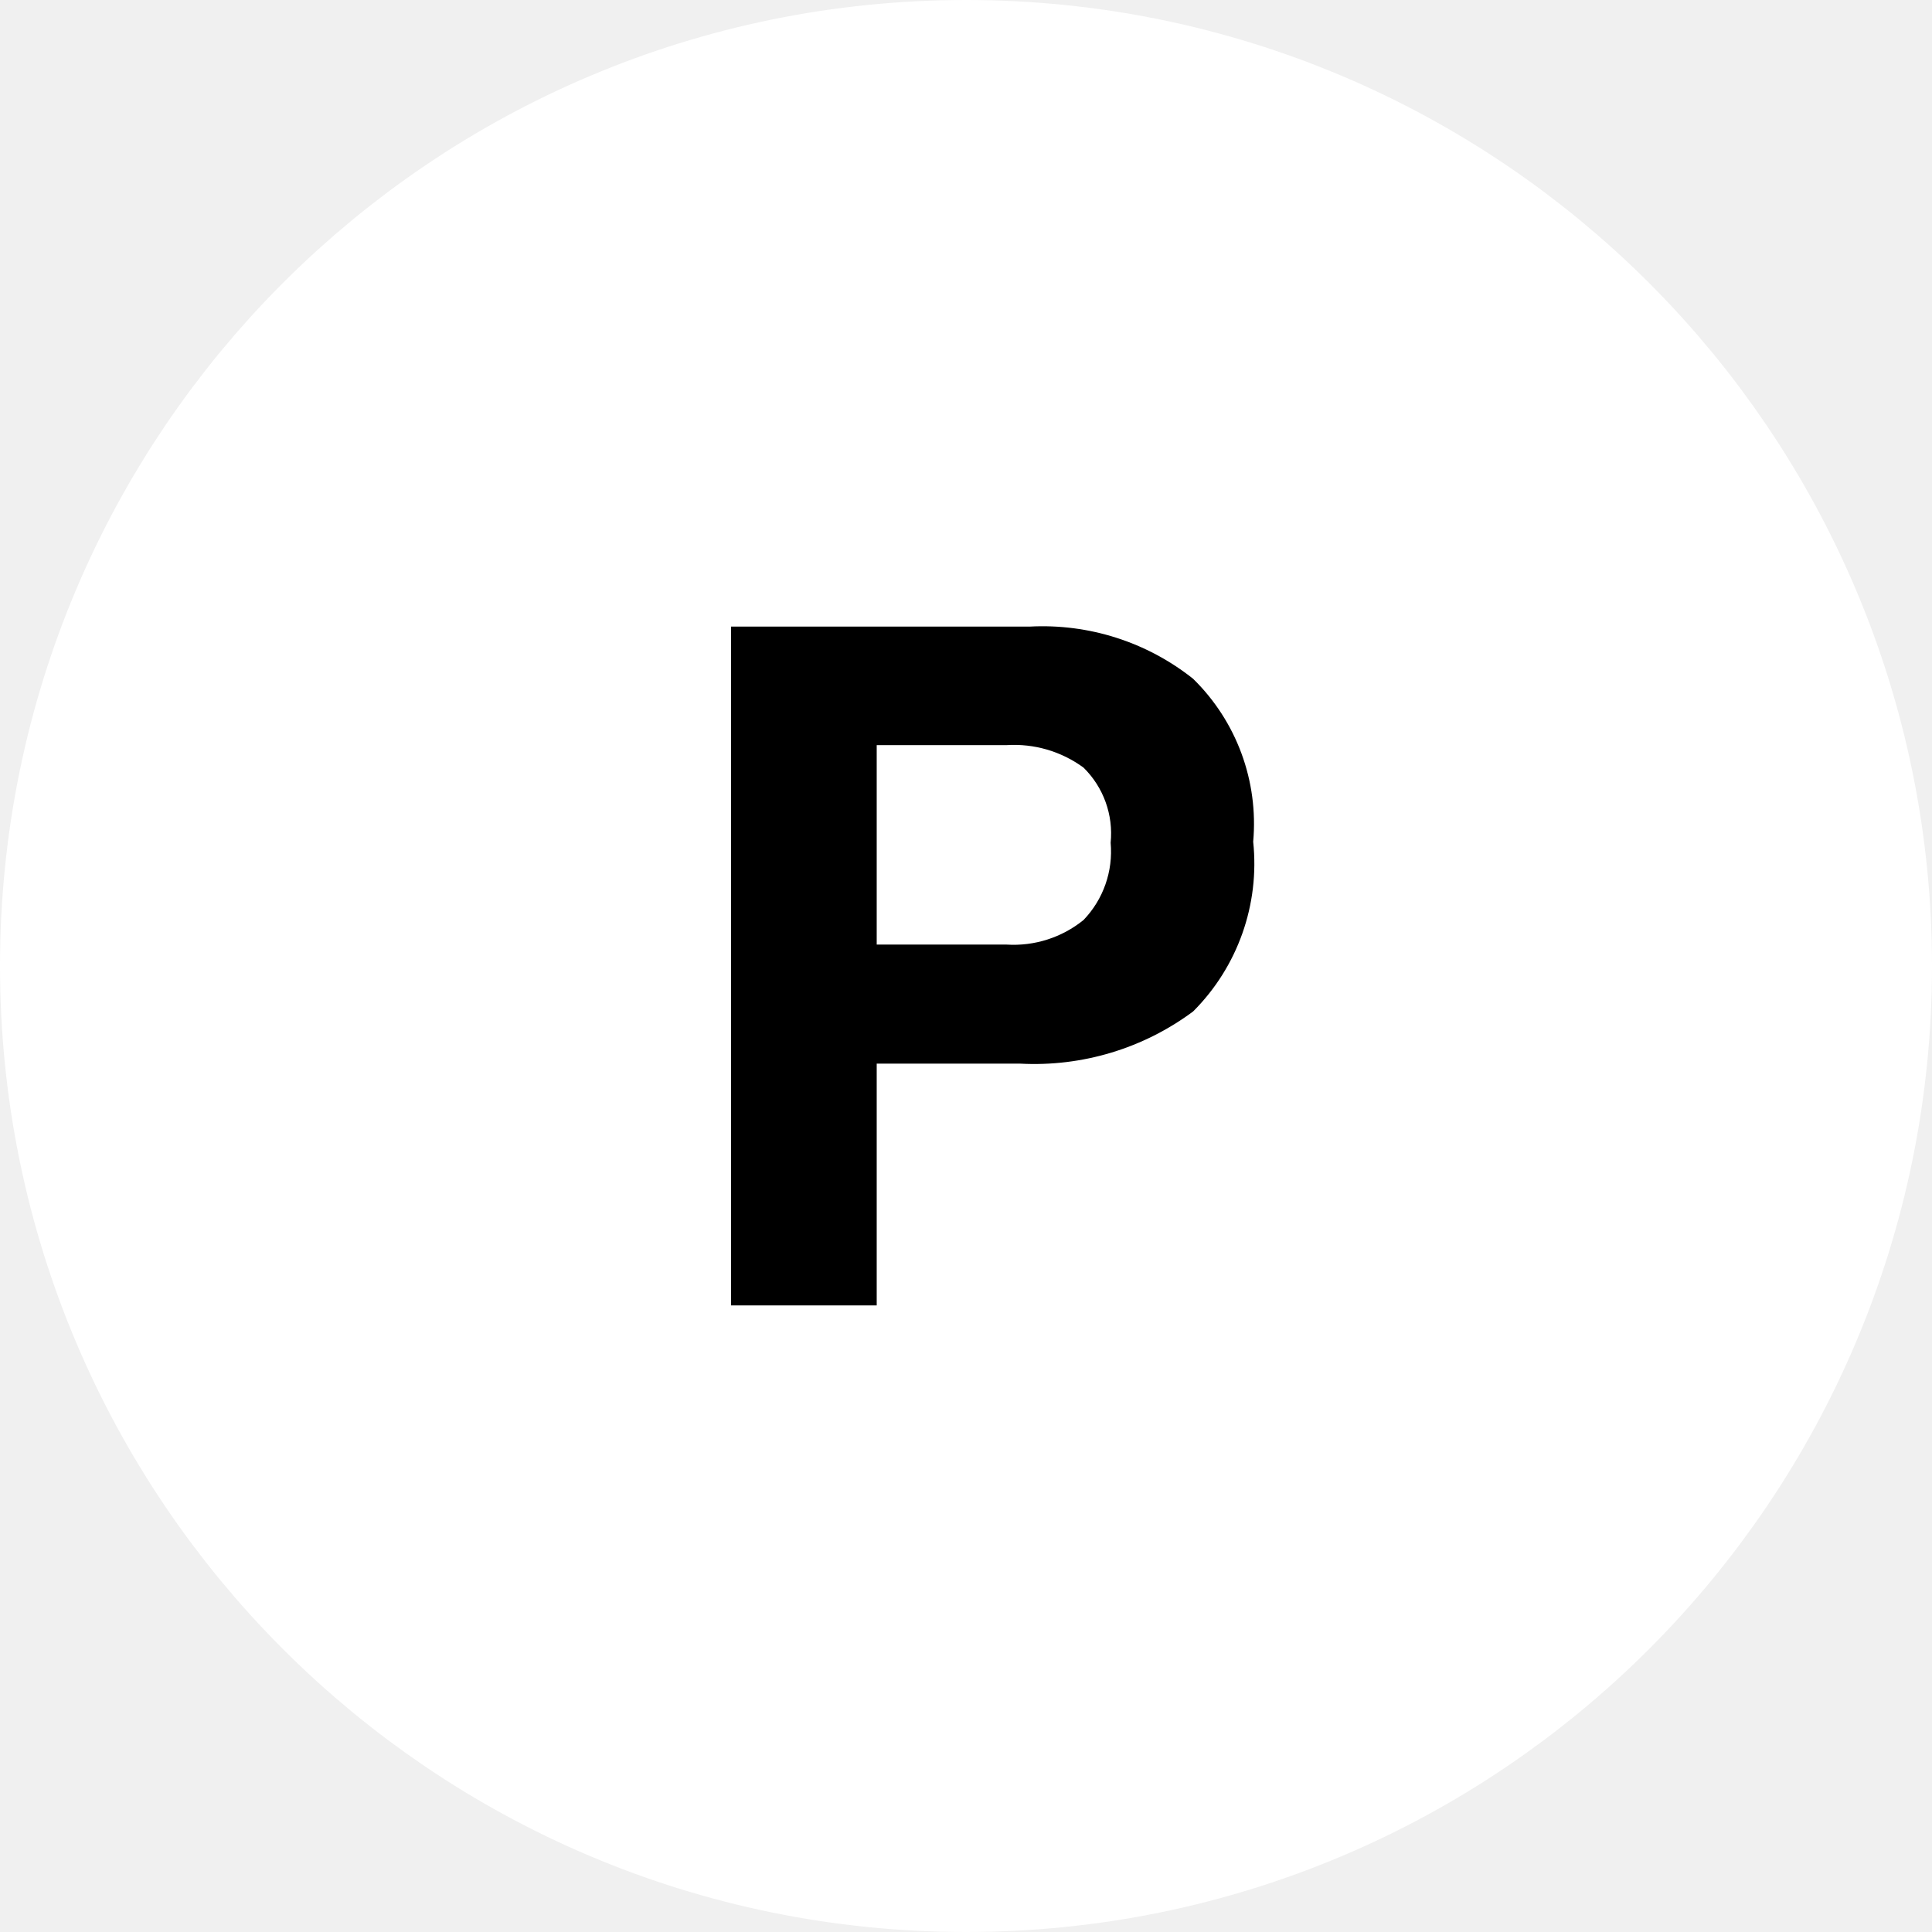
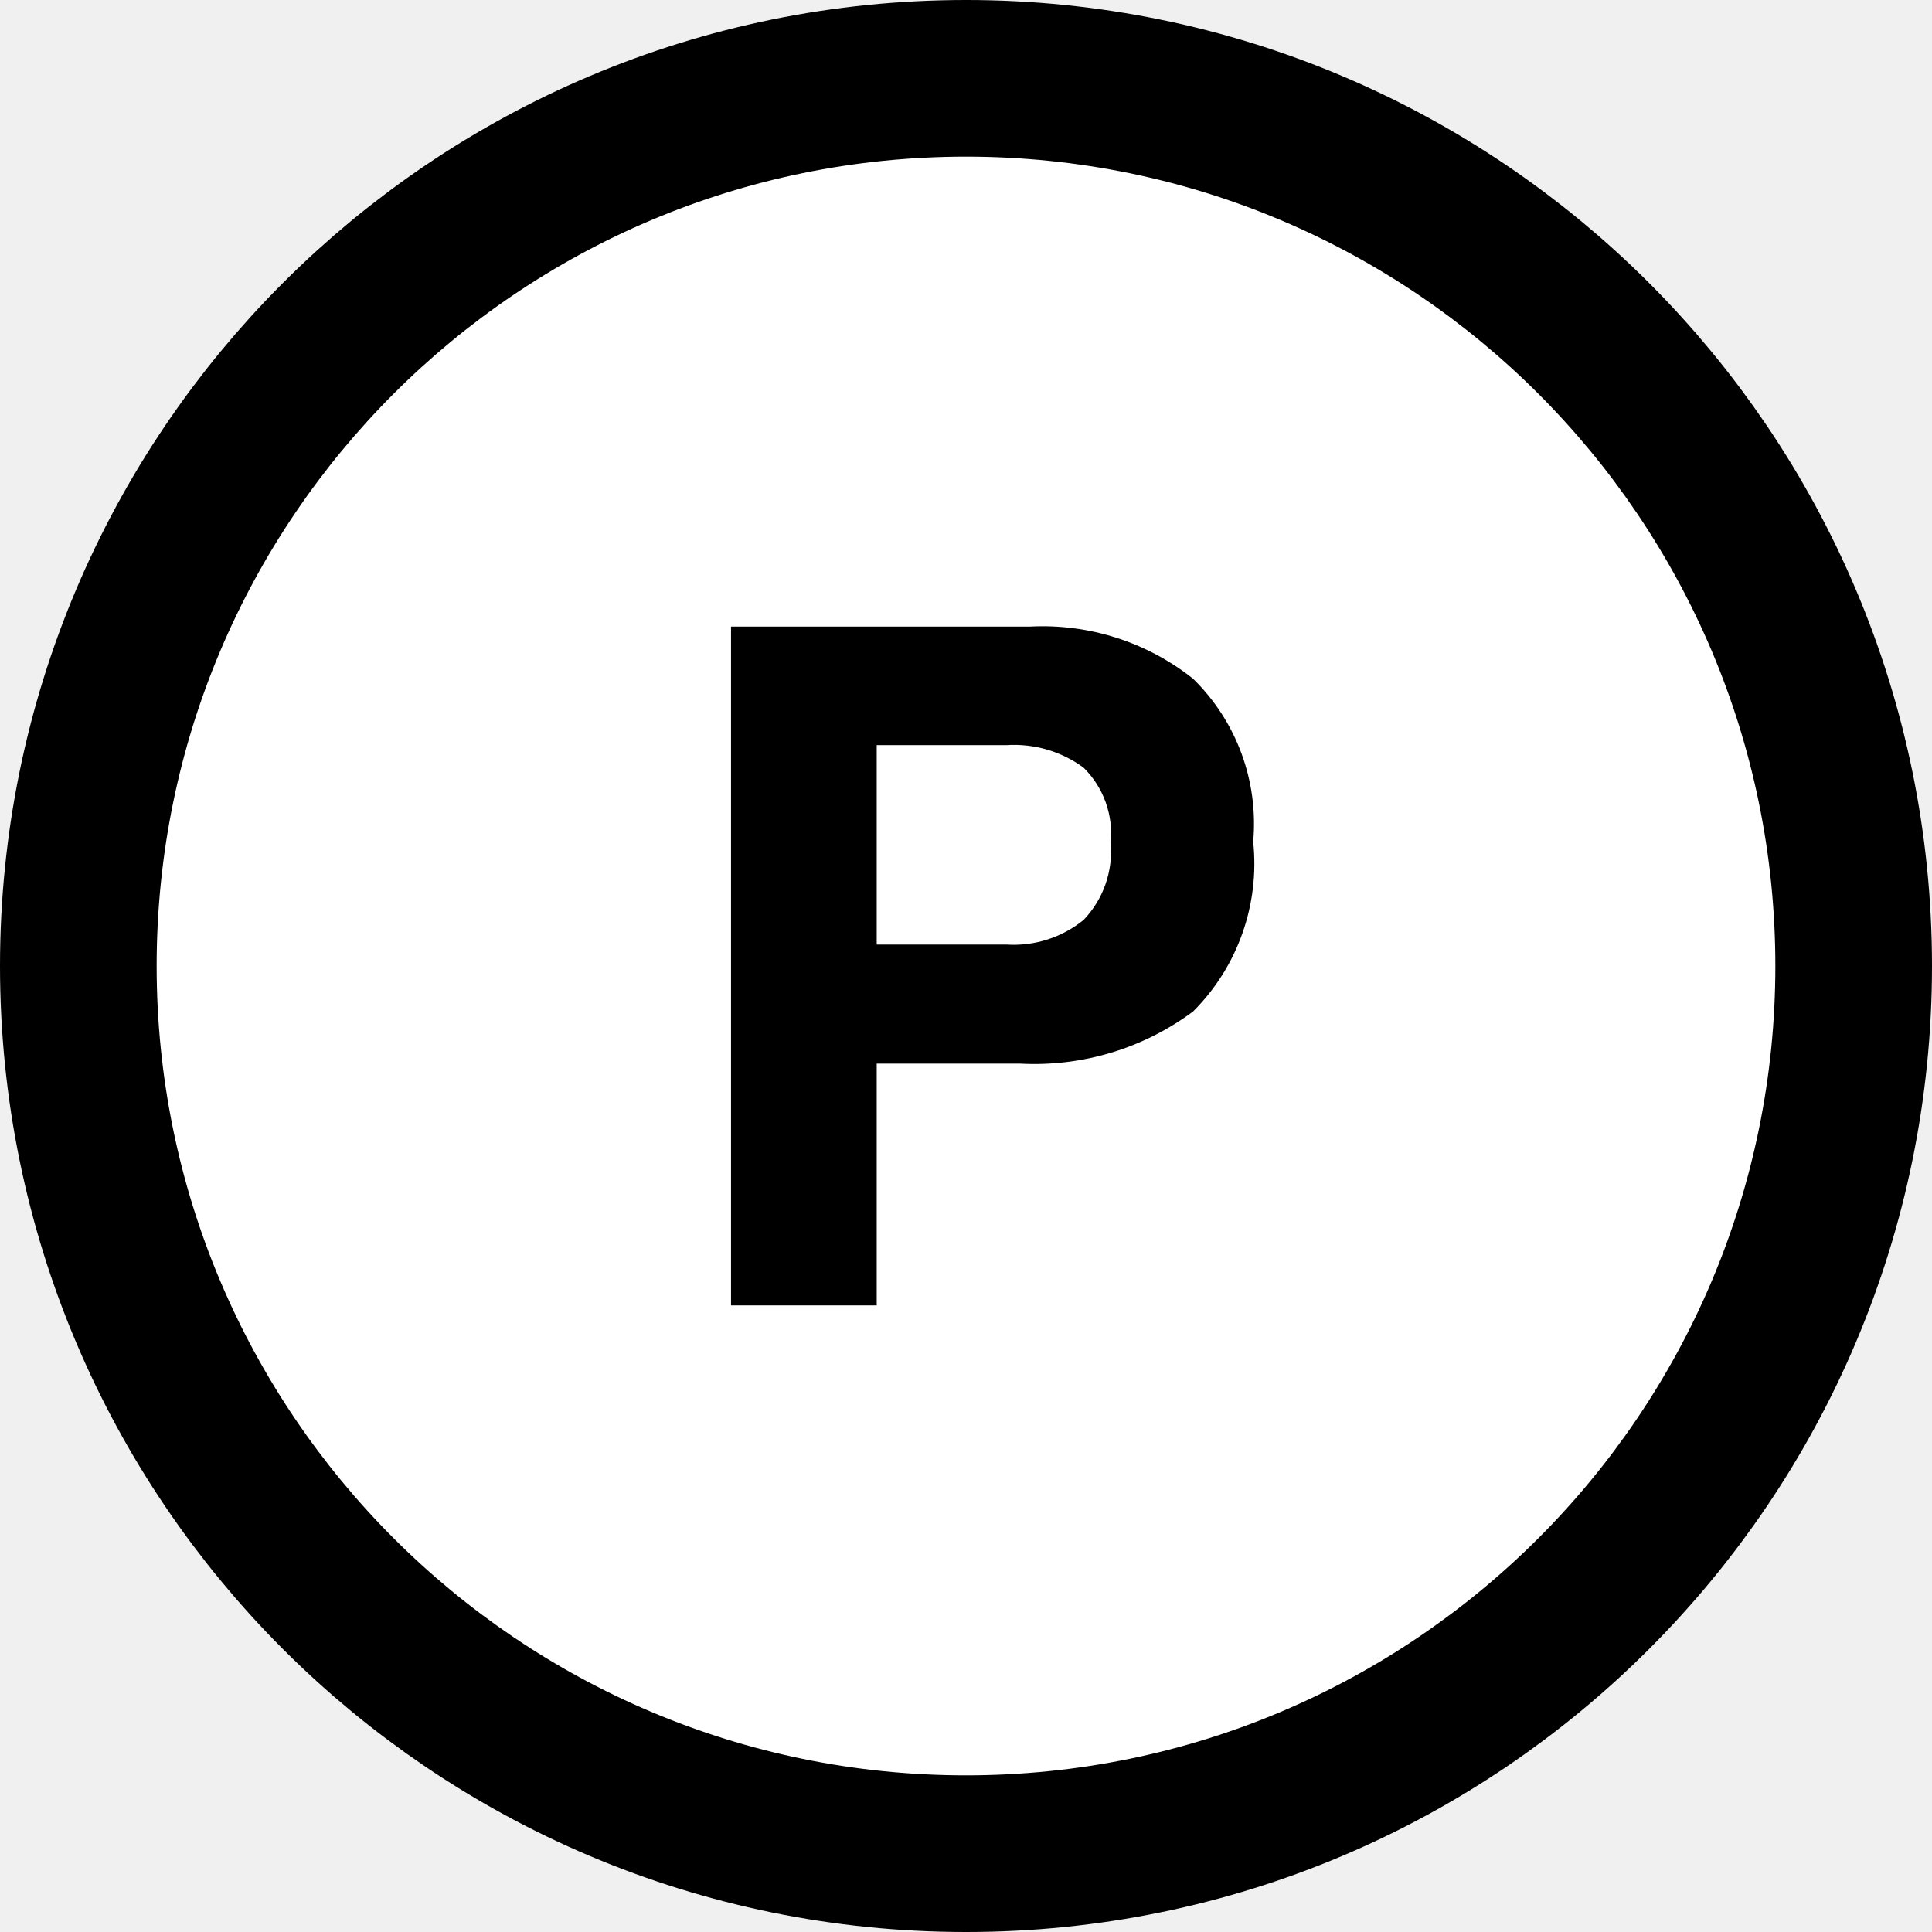
<svg xmlns="http://www.w3.org/2000/svg" viewBox="0 0 37 37" height="37" width="37">
  <rect fill="none" x="0" y="0" width="37" height="37" />
-   <rect x="3" y="3" rx="15.5" ry="15.5" width="31" height="31" stroke="#ffffff" style="stroke-linejoin:round;stroke-miterlimit:4;" fill="#ffffff" stroke-width="6" />
+   <rect x="3" y="3" rx="15.5" ry="15.5" width="31" height="31" stroke="#000000" style="stroke-linejoin:round;stroke-miterlimit:4;" fill="#000000" stroke-width="6" />
  <rect x="3" y="3" width="31" height="31" rx="15.5" ry="15.5" fill="#ffffff" />
  <path fill="#000000" transform="translate(11 11)" d="M11.85,8.37c-0.953,0.709-2.124,1.062-3.31,1H5.79V14H3V1h5.72c1.131-0.06,2.244,0.295,3.13,1  c0.832,0.815,1.254,1.96,1.15,3.12C13.127,6.321,12.704,7.516,11.85,8.37z M9.75,3.7C9.325,3.389,8.805,3.237,8.28,3.27  H5.79v3.82h2.49c0.531,0.033,1.056-0.135,1.47-0.47c0.38-0.395,0.569-0.935,0.52-1.48C10.324,4.606,10.133,4.076,9.75,3.7  z" />
</svg>
